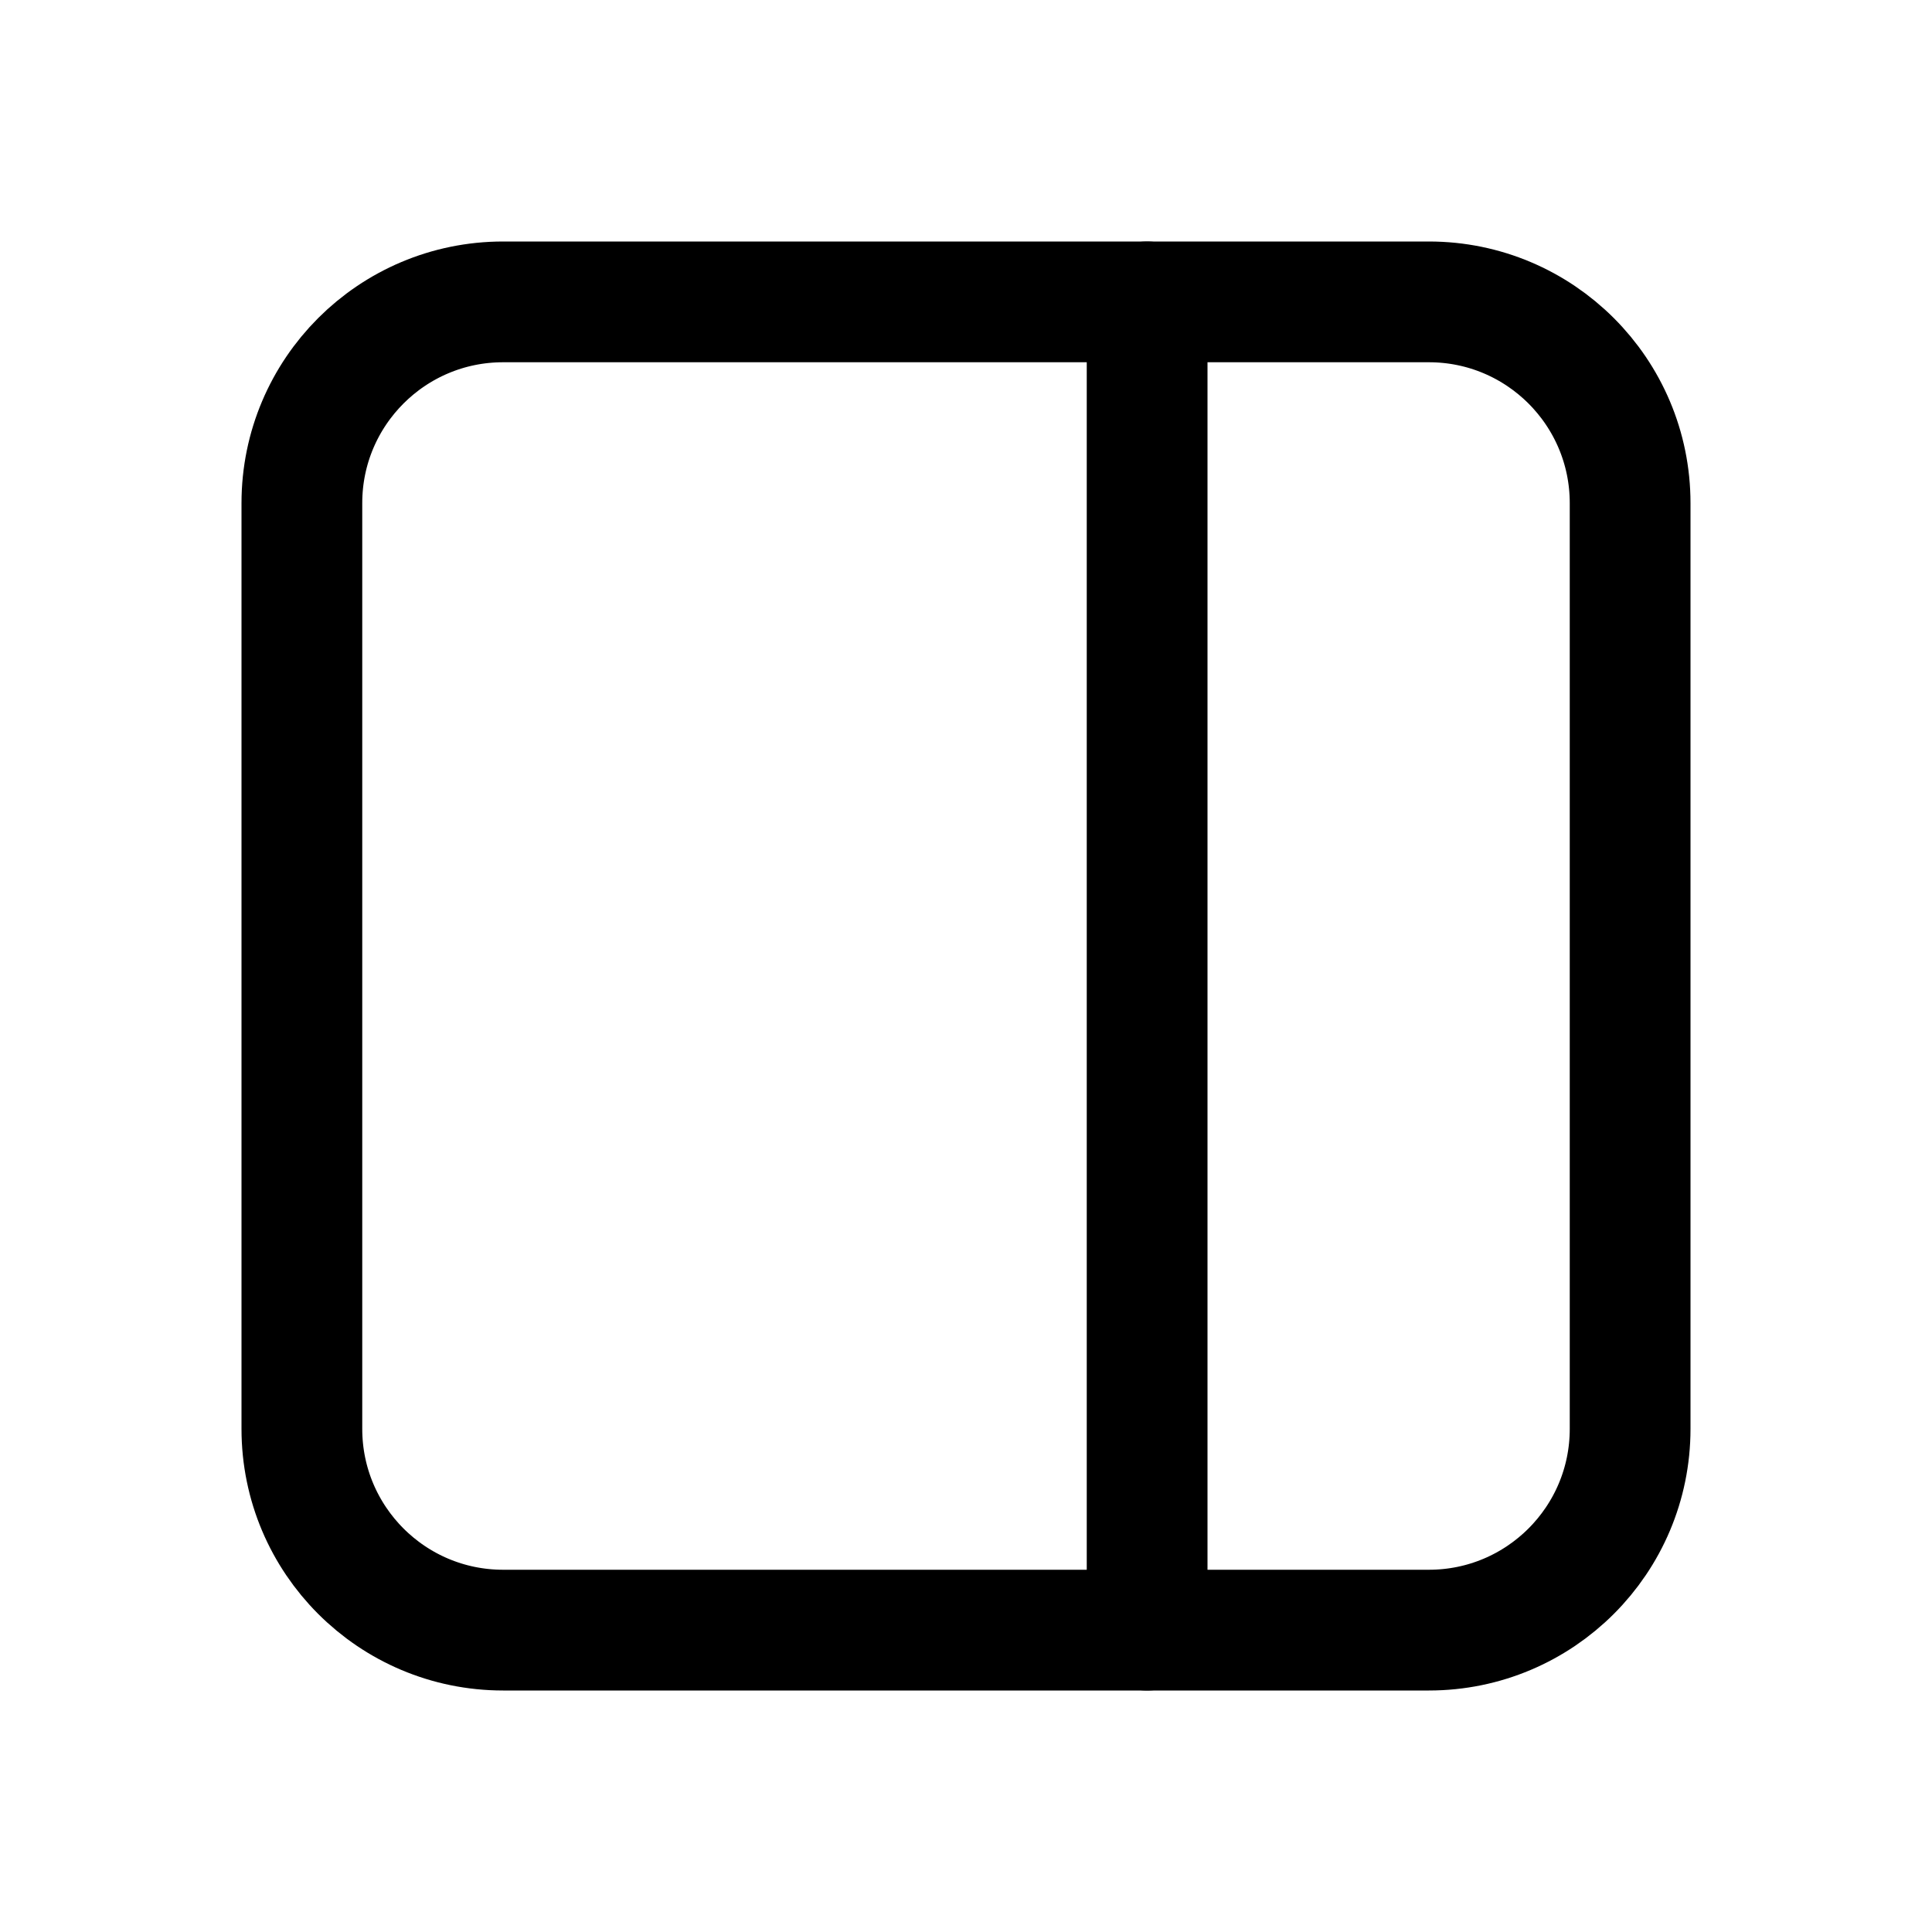
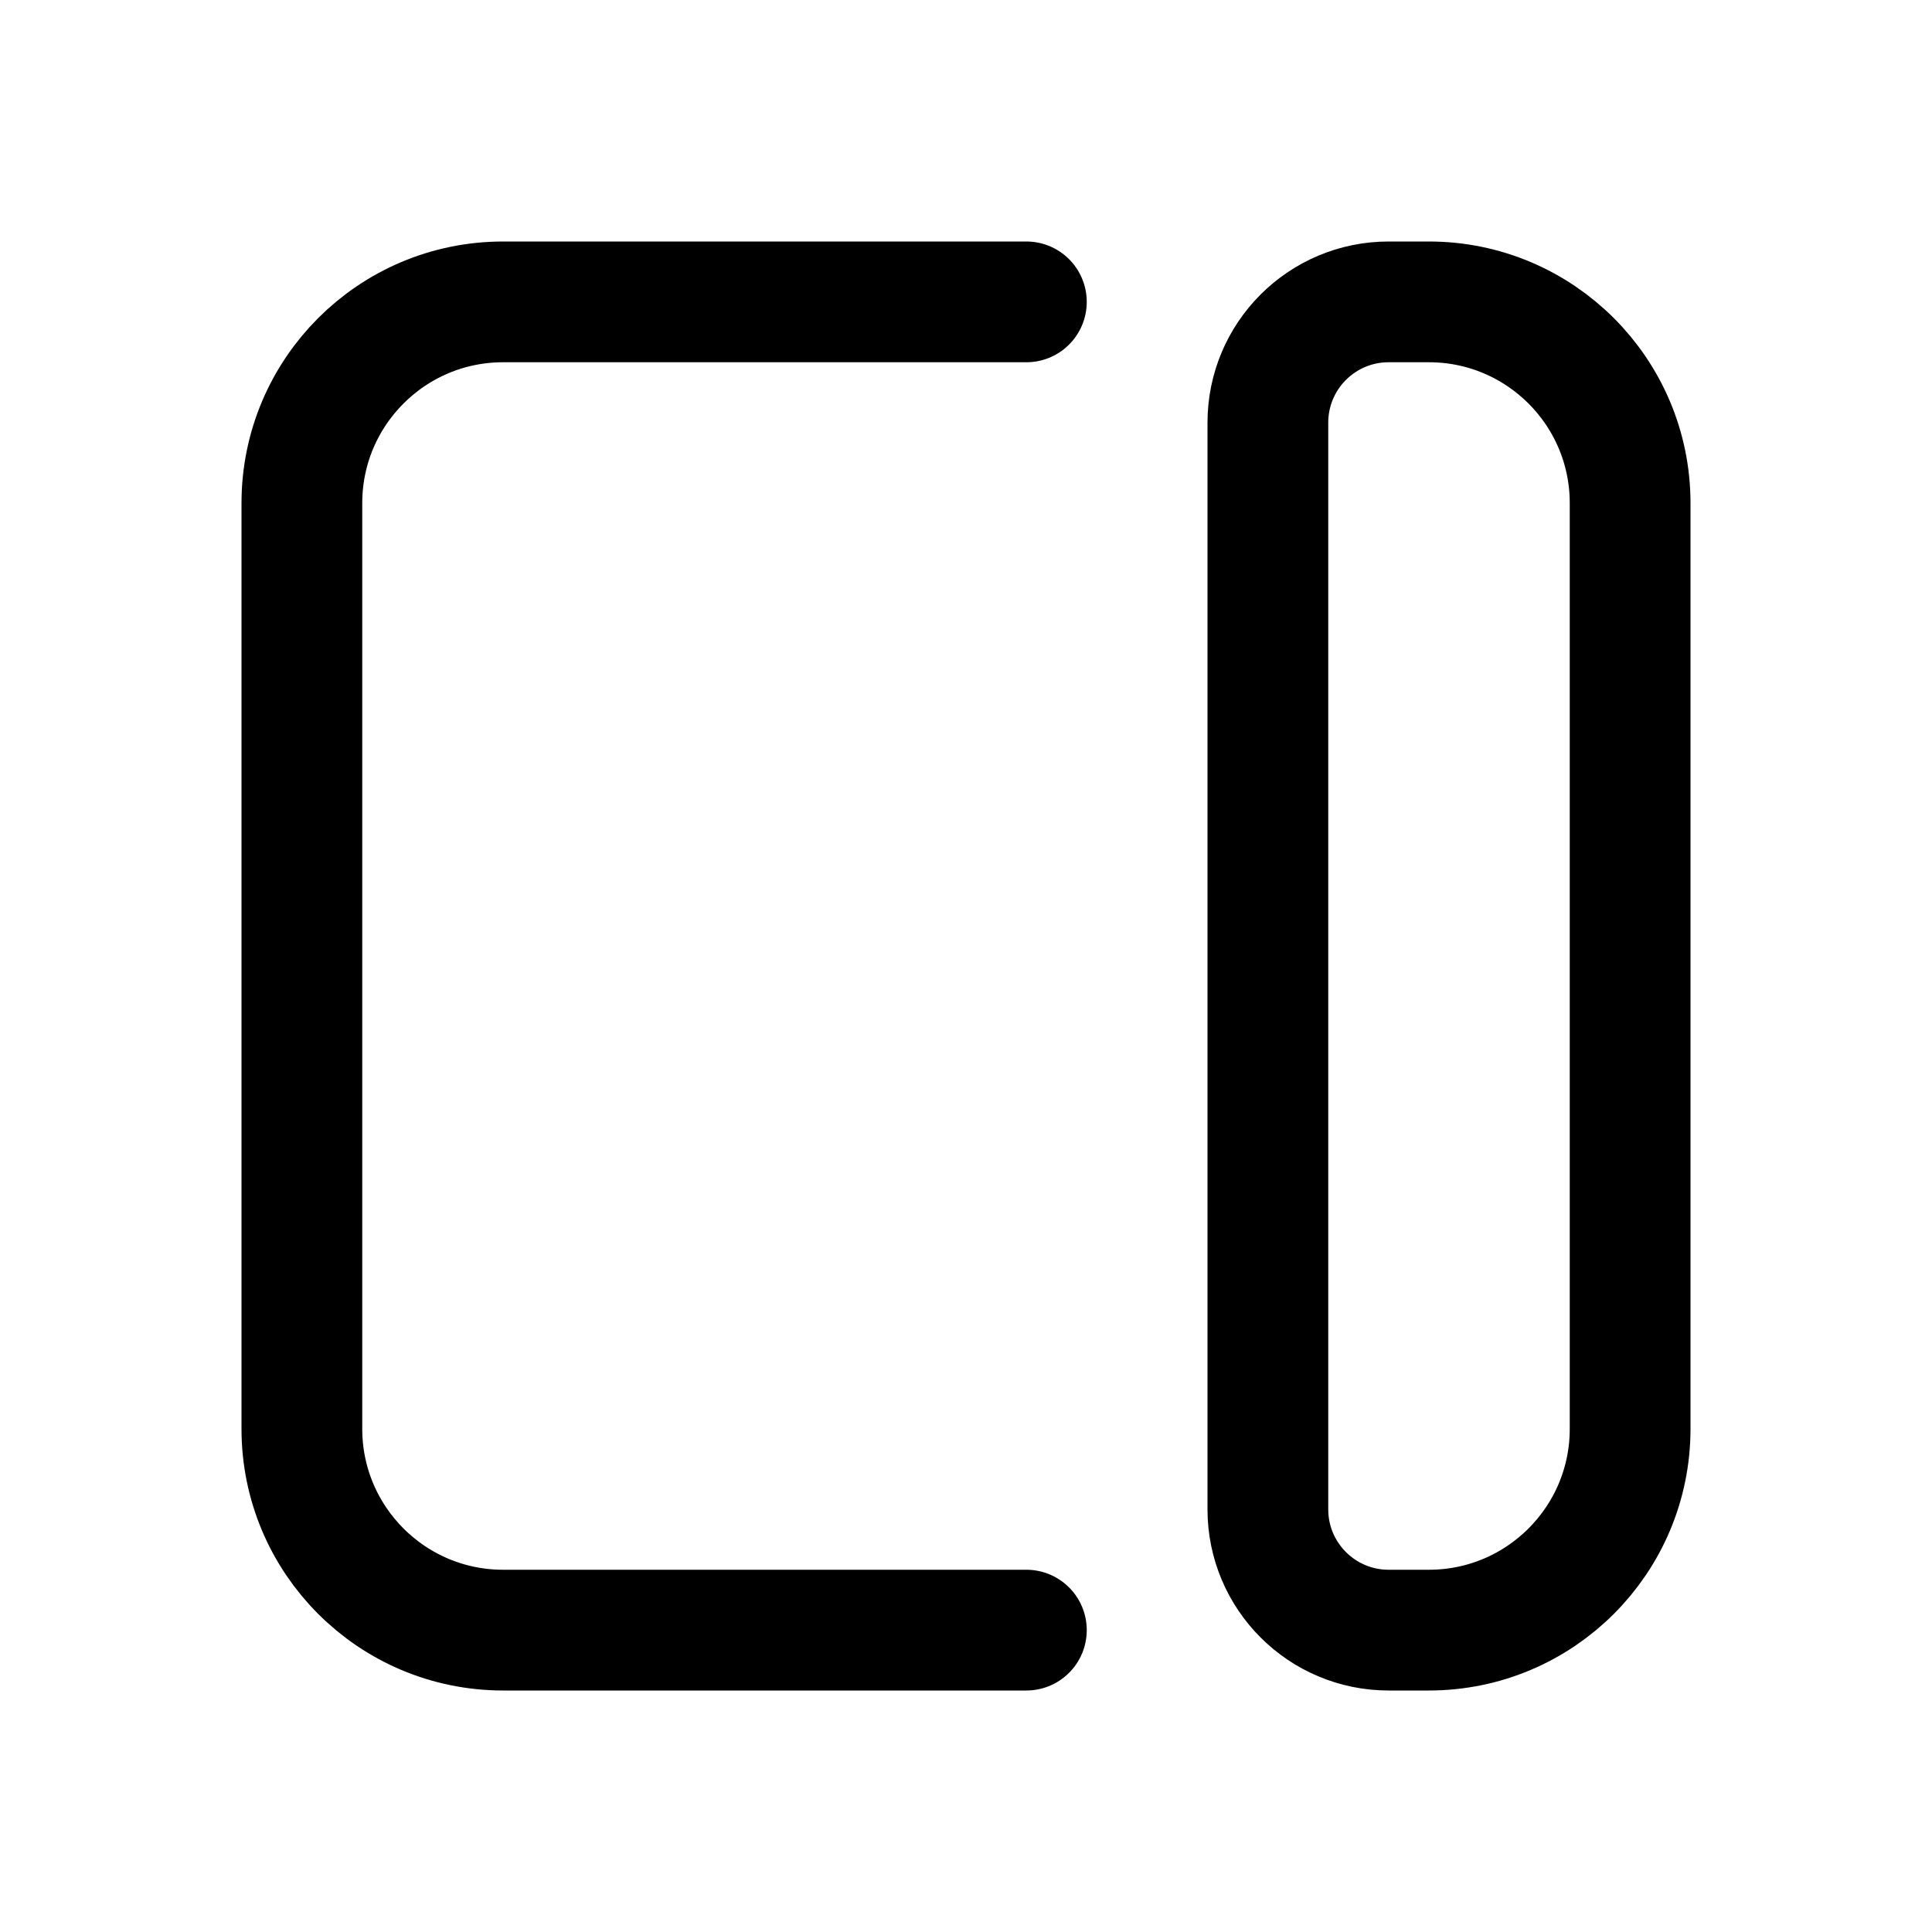
<svg xmlns="http://www.w3.org/2000/svg" viewBox="0 0 24 24" fill="none" stroke="currentColor" stroke-width="1.5" stroke-linecap="round" stroke-linejoin="round">
-   <path d="M17.75 3.75H6.25A2.5 2.5 0 0 0 3.75 6.25V17.75A2.5 2.5 0 0 0 6.25 20.25H17.75A2.5 2.5 0 0 0 20.25 17.75V6.25A2.5 2.5 0 0 0 17.75 3.75Z" />
-   <path d="M14.25 3.75V20.25" />
+   <path d="M12.75 3.75H6.25A2.5 2.5 0 0 0 3.75 6.25V17.75A2.5 2.5 0 0 0 6.25 20.25H12.75" />
+   <path d="M15.75 5.25V18.75A1.5 1.5 0 0 0 17.25 20.25H17.75A2.5 2.5 0 0 0 20.25 17.75V6.25A2.5 2.5 0 0 0 17.75 3.75H17.25A1.5 1.5 0 0 0 15.75 5.25Z" />
</svg>
